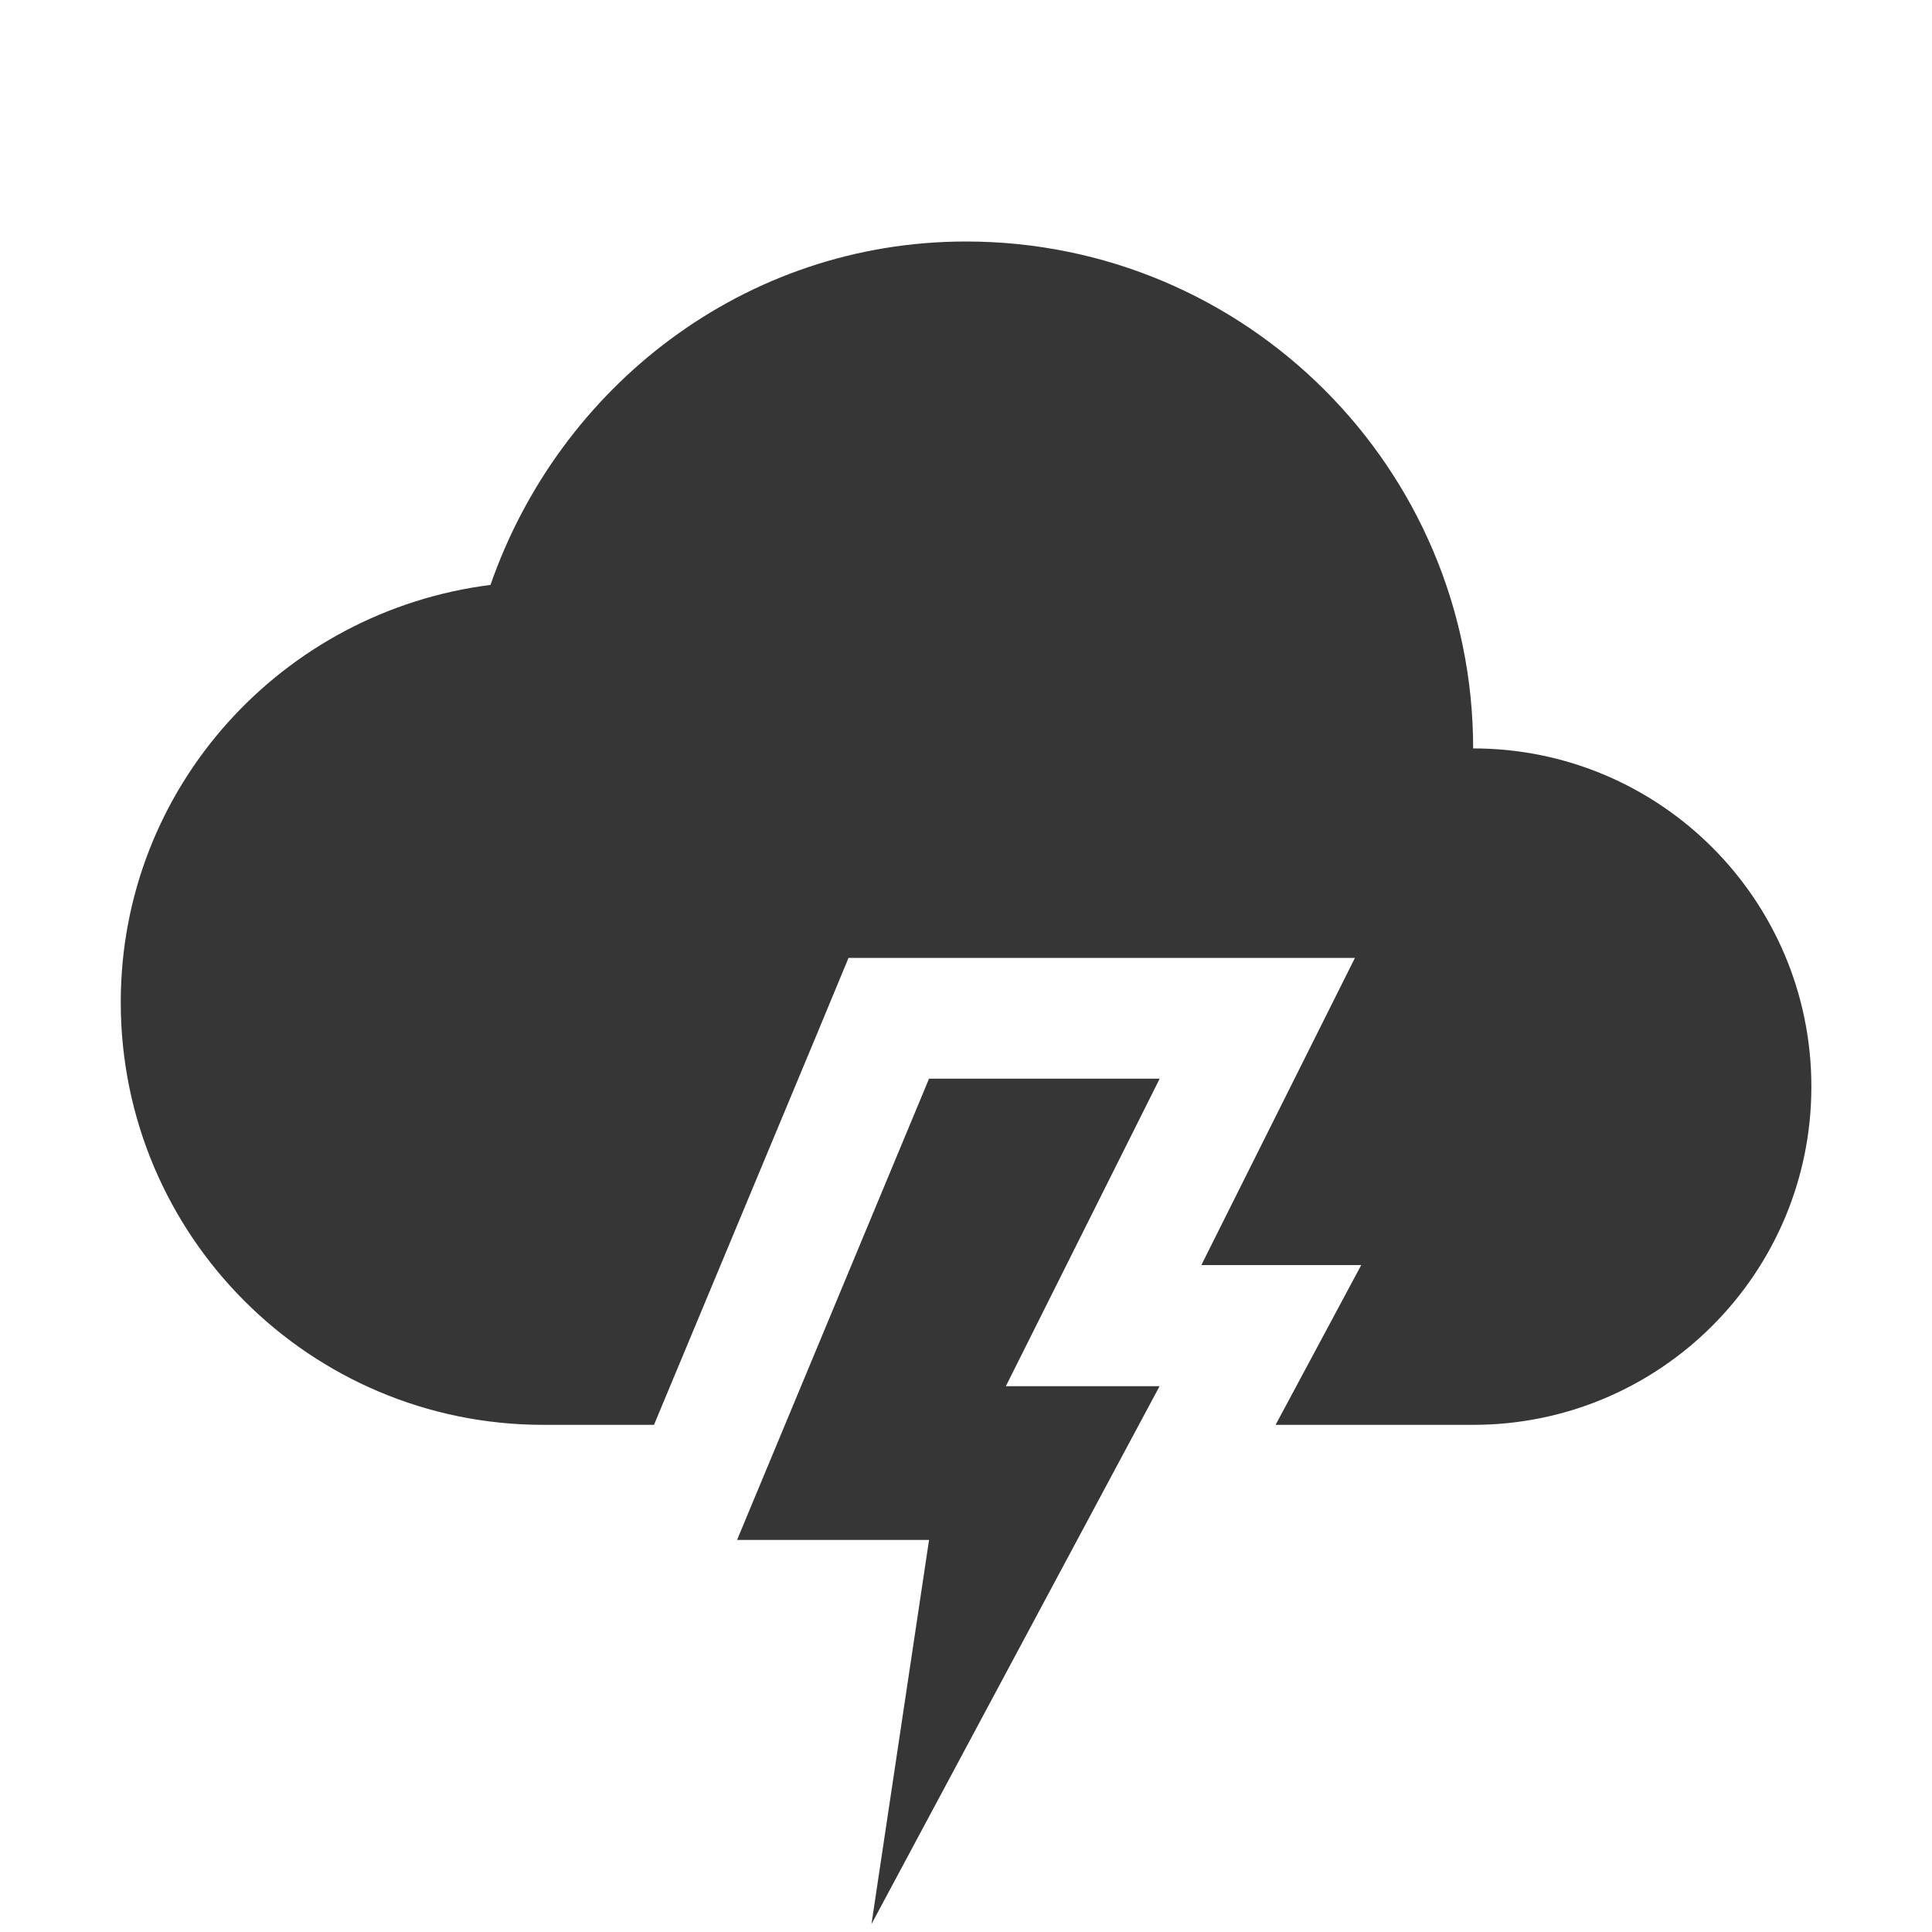
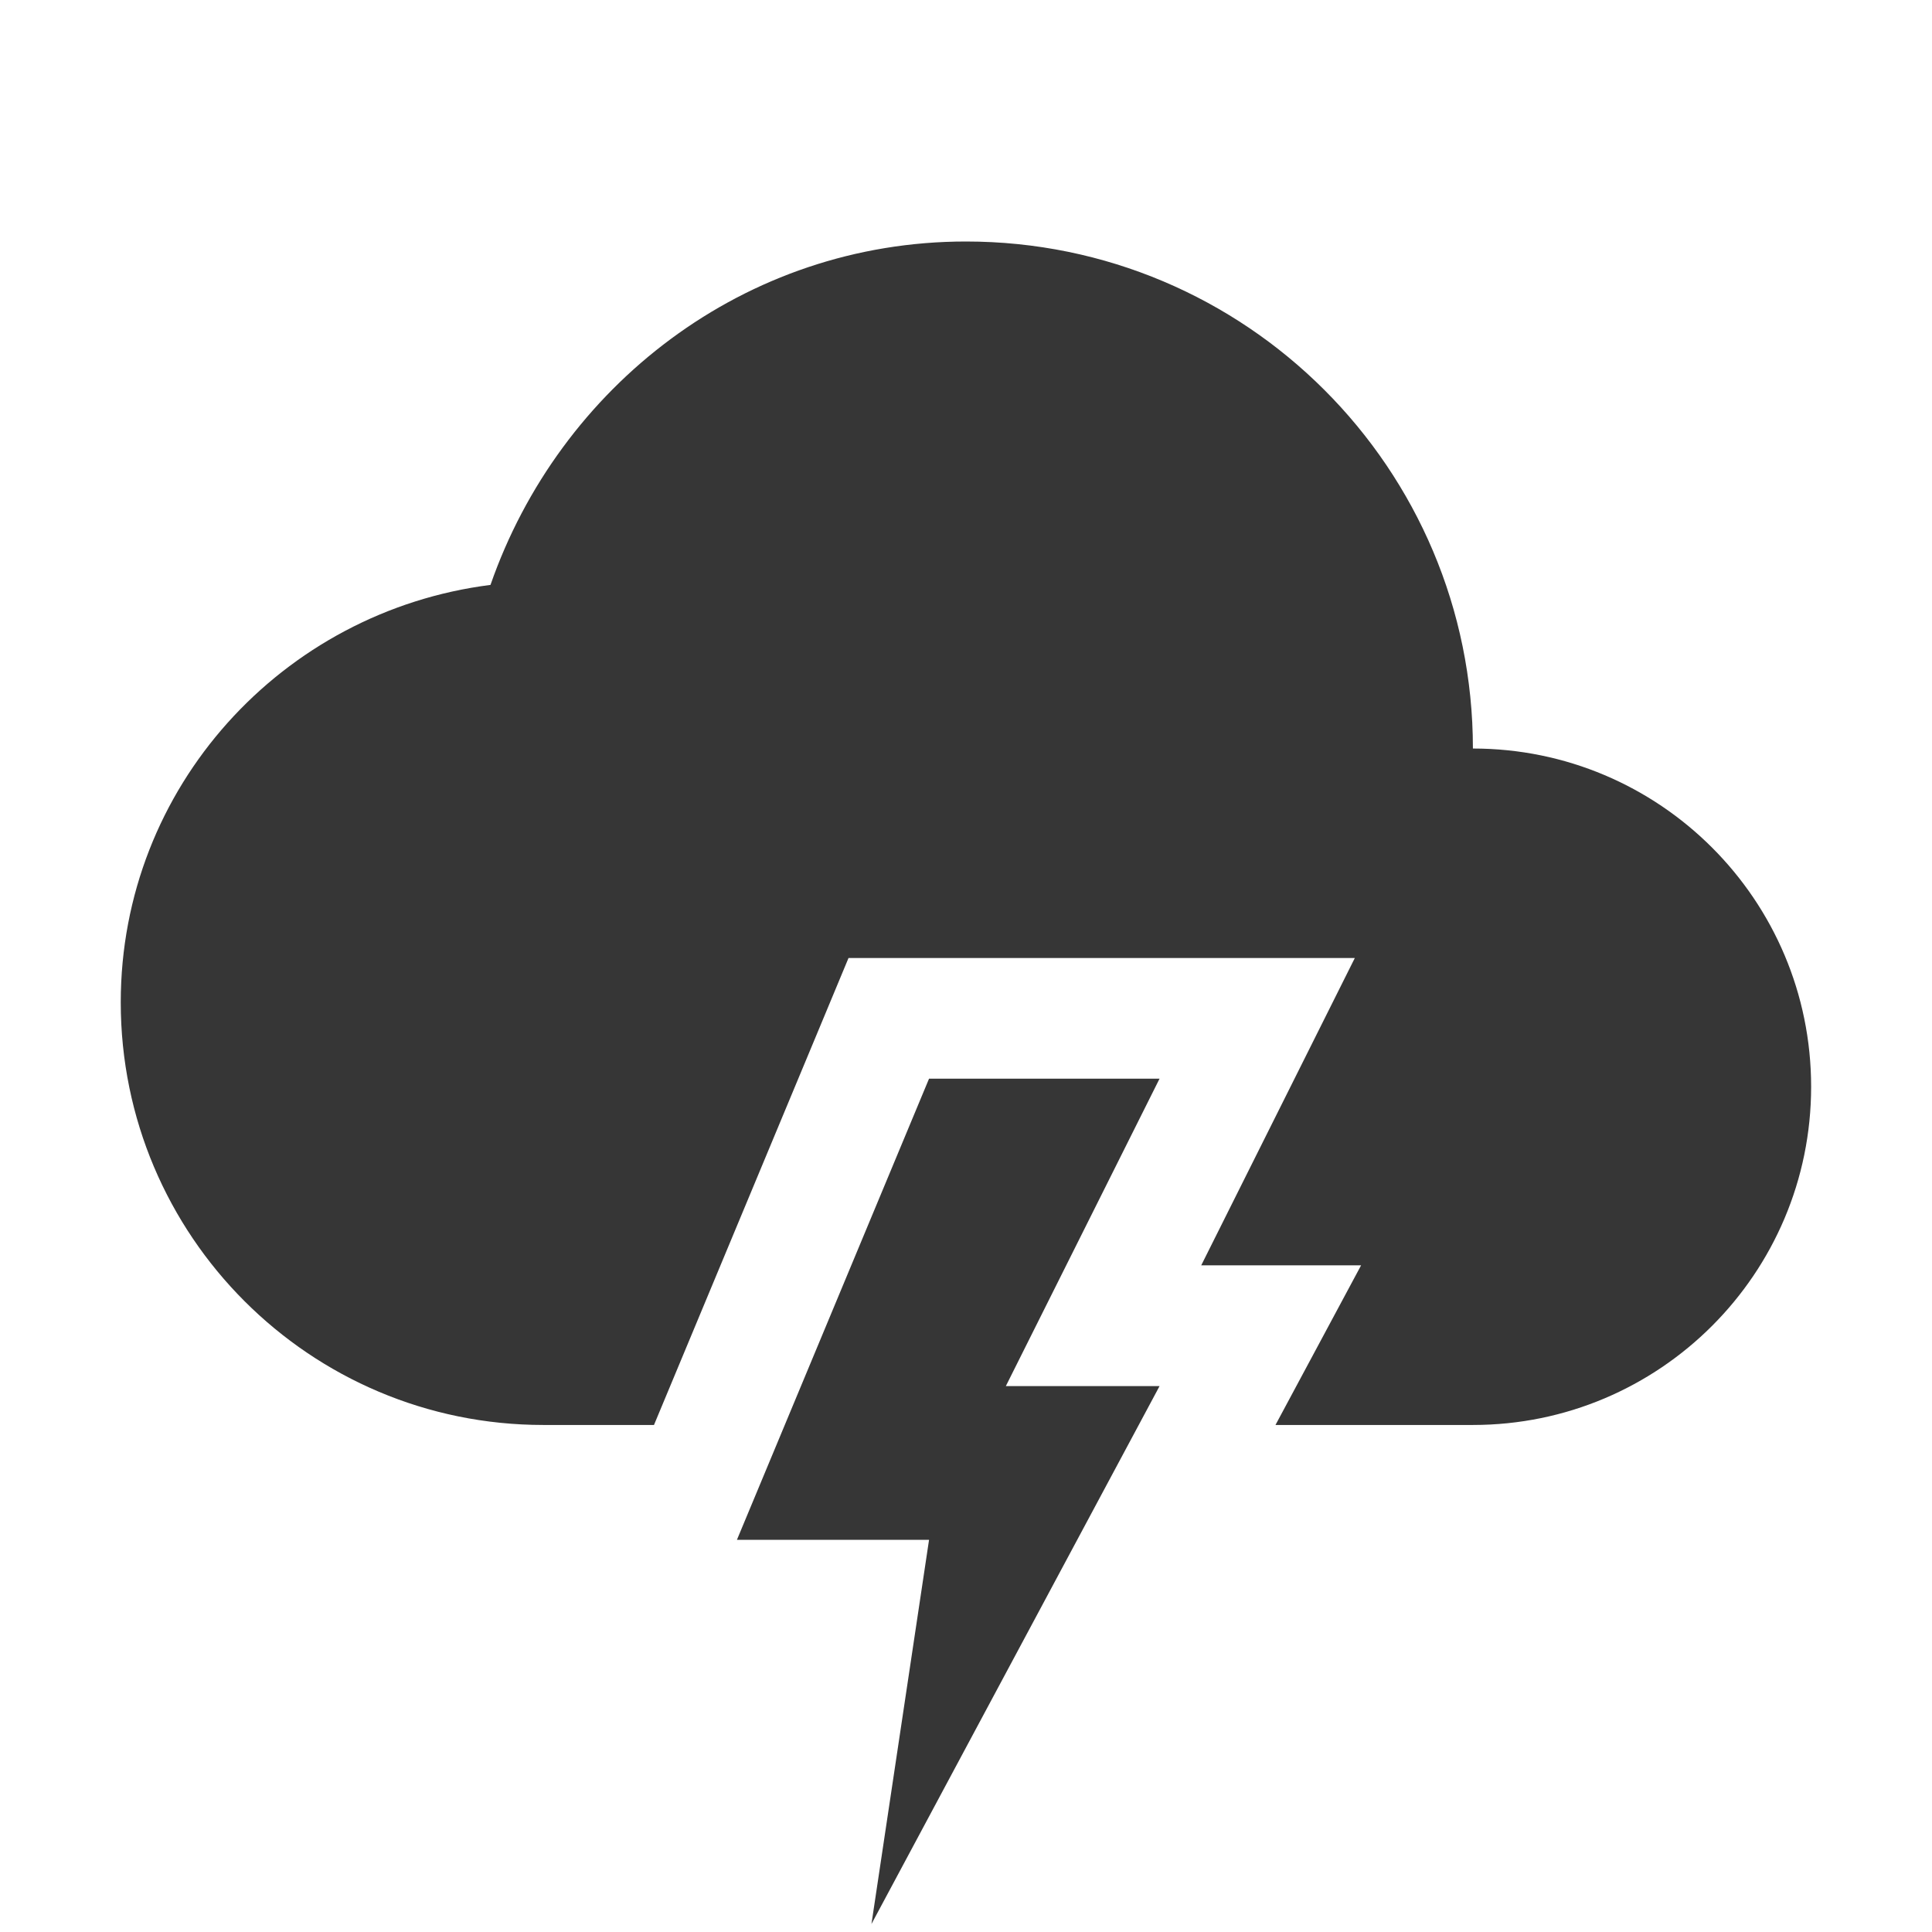
- <svg xmlns="http://www.w3.org/2000/svg" width="16" height="16">
-   <path d="M8 2C6.164 2 4.633 3.202 4.062 4.844 2.34 5.062 1 6.518 1 8.3a3.5 3.5 0 003.5 3.5h.916l1.356-3.252.255-.615h4.194l-1.272 2.544h1.324l-.709 1.323H12.2a2.801 2.801 0 000-5.602C12.2 3.88 10.32 2 8 2z" fill="#363636" />
-   <path d="M7.694 8.933h1.91L8.33 11.48h1.273l-2.386 4.455.477-3.182h-1.59z" fill="#363636" />
+ <svg xmlns="http://www.w3.org/2000/svg" width="16" height="16" version="1.1">
+   <path d="m8 2c-1.836 0-3.367 1.202-3.938 2.844-1.723 0.218-3.062 1.675-3.062 3.457 0 1.933 1.567 3.5 3.5 3.5h0.916l1.355-3.252 0.256-0.615h4.193l-1.272 2.545h1.324l-0.709 1.322h1.635c1.546 0 2.801-1.254 2.801-2.801s-1.254-2.801-2.801-2.801c0-2.32-1.88-4.199-4.199-4.199z" fill="#363636" />
+   <path d="m7.694 8.933h1.909l-1.273 2.546h1.273l-2.386 4.455 0.477-3.182h-1.591z" enable-background="new" fill="#363636" />
</svg>
